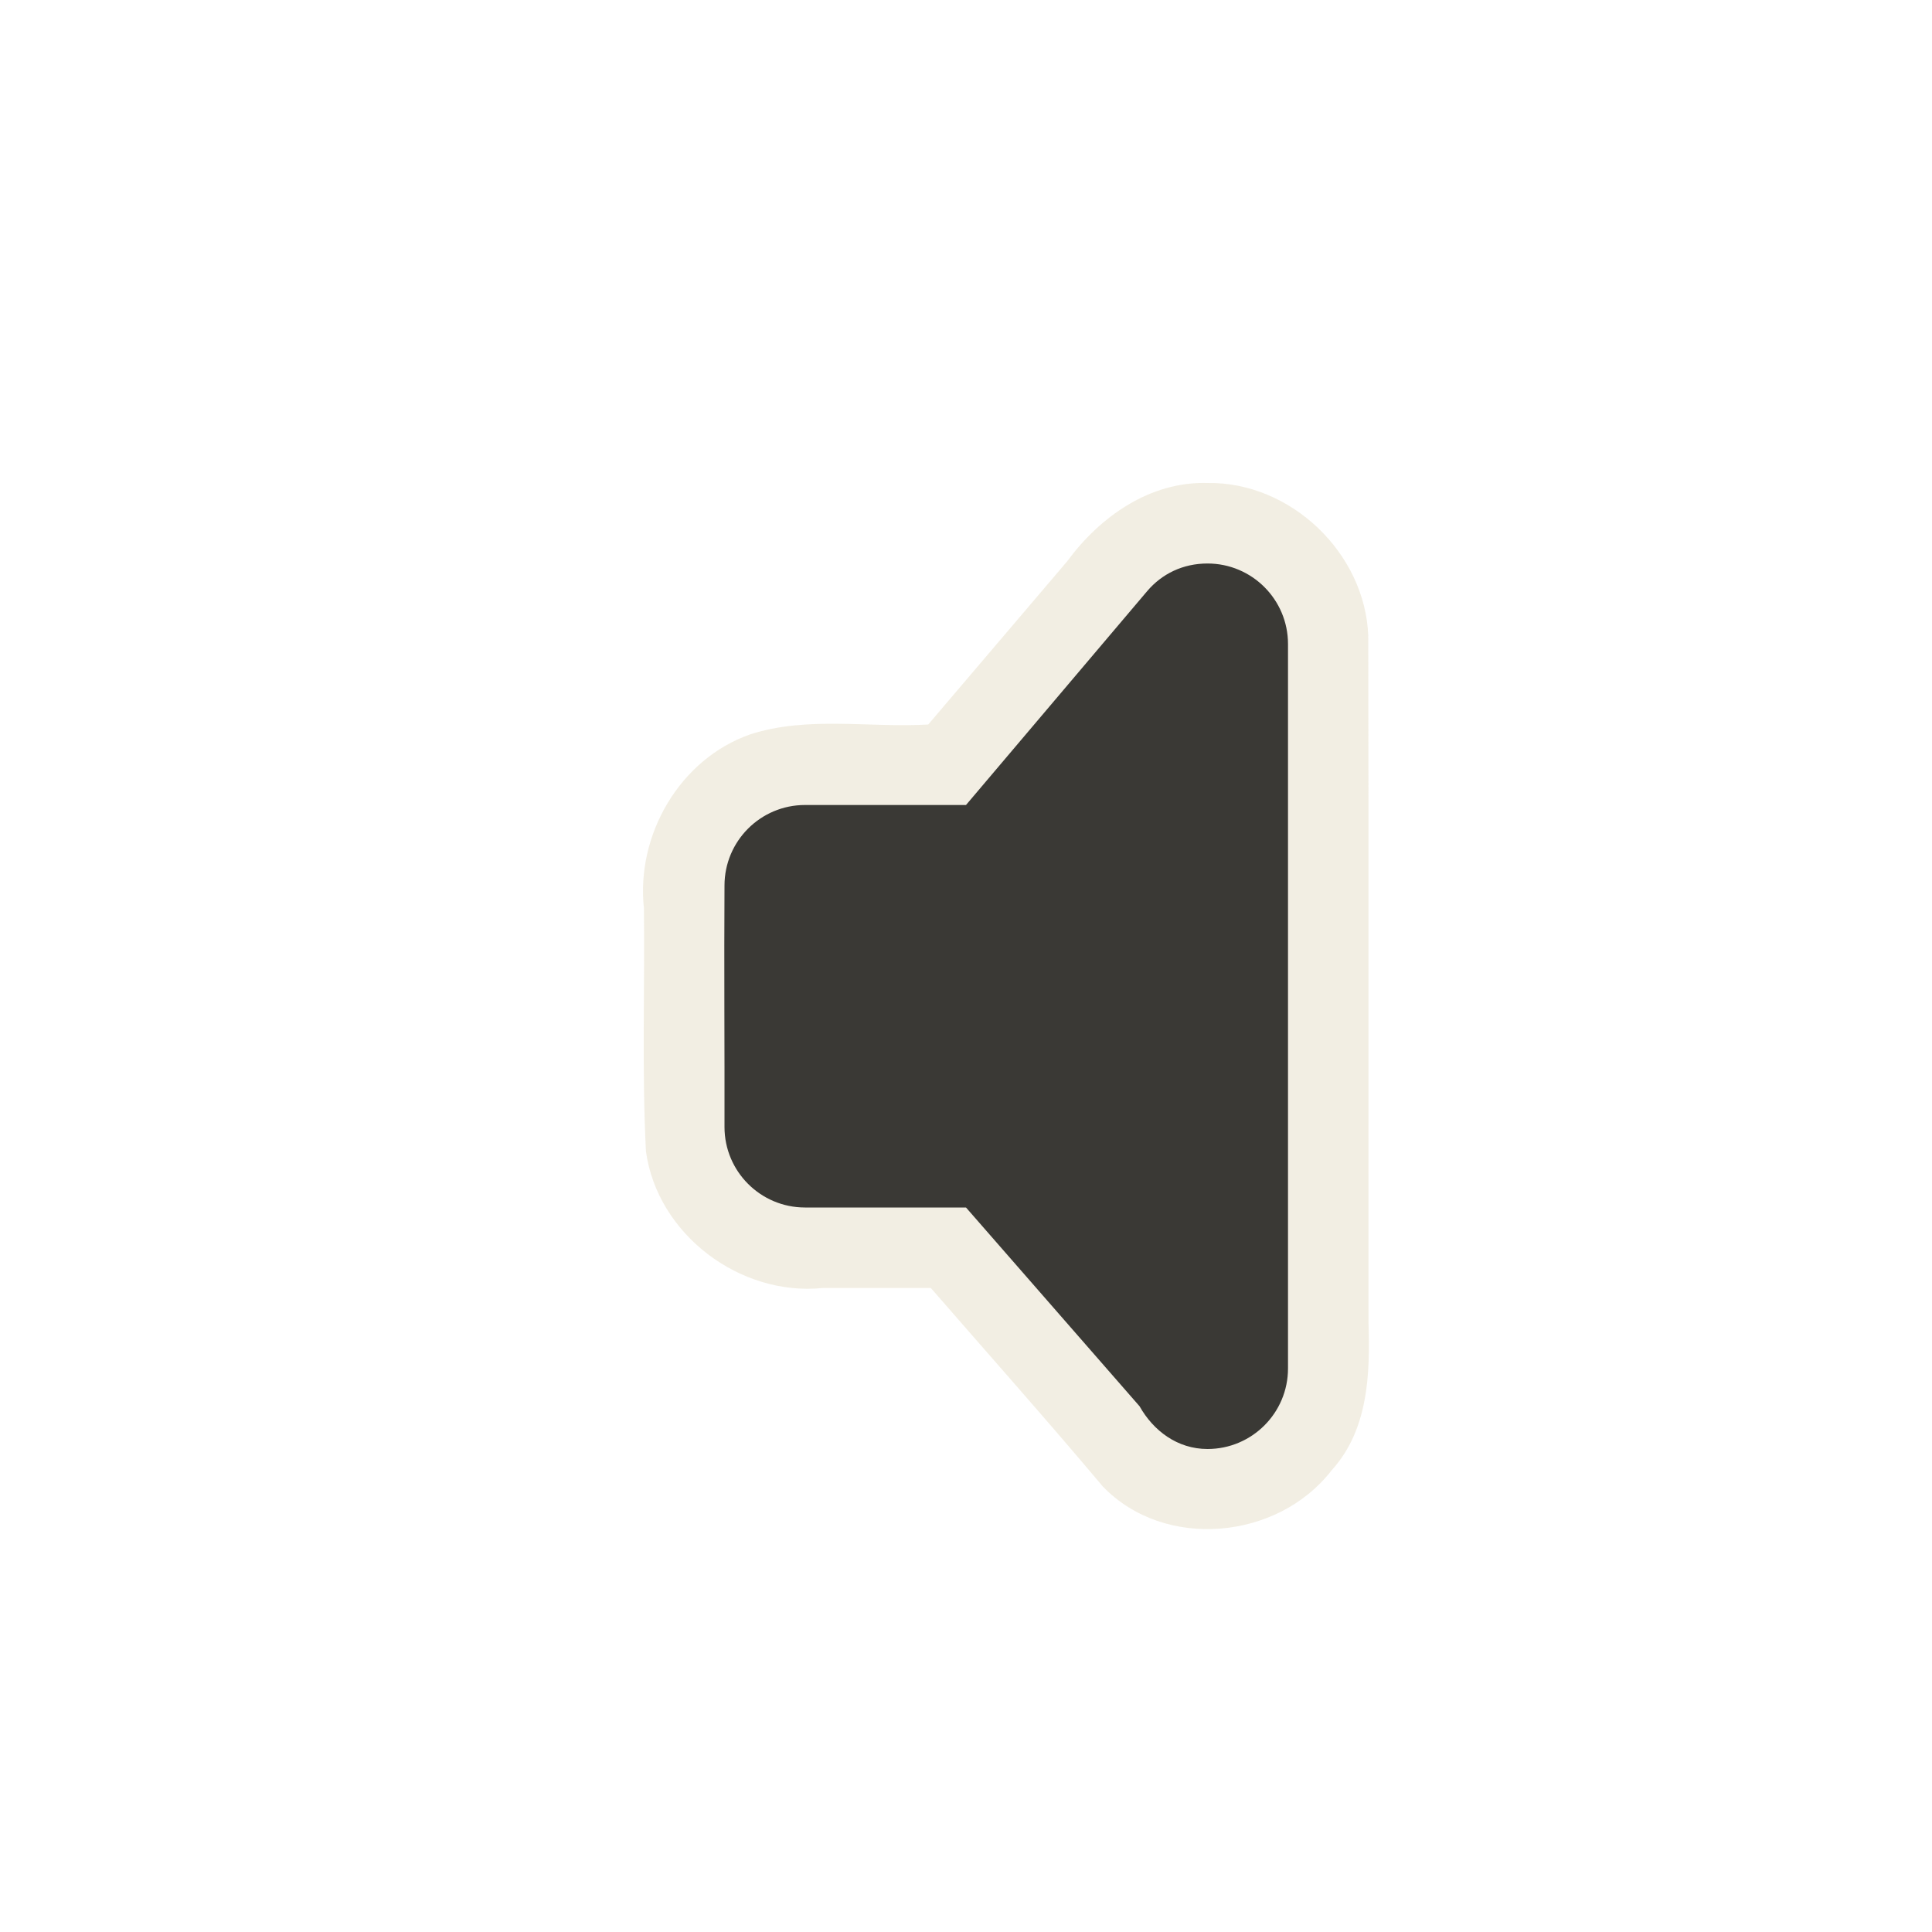
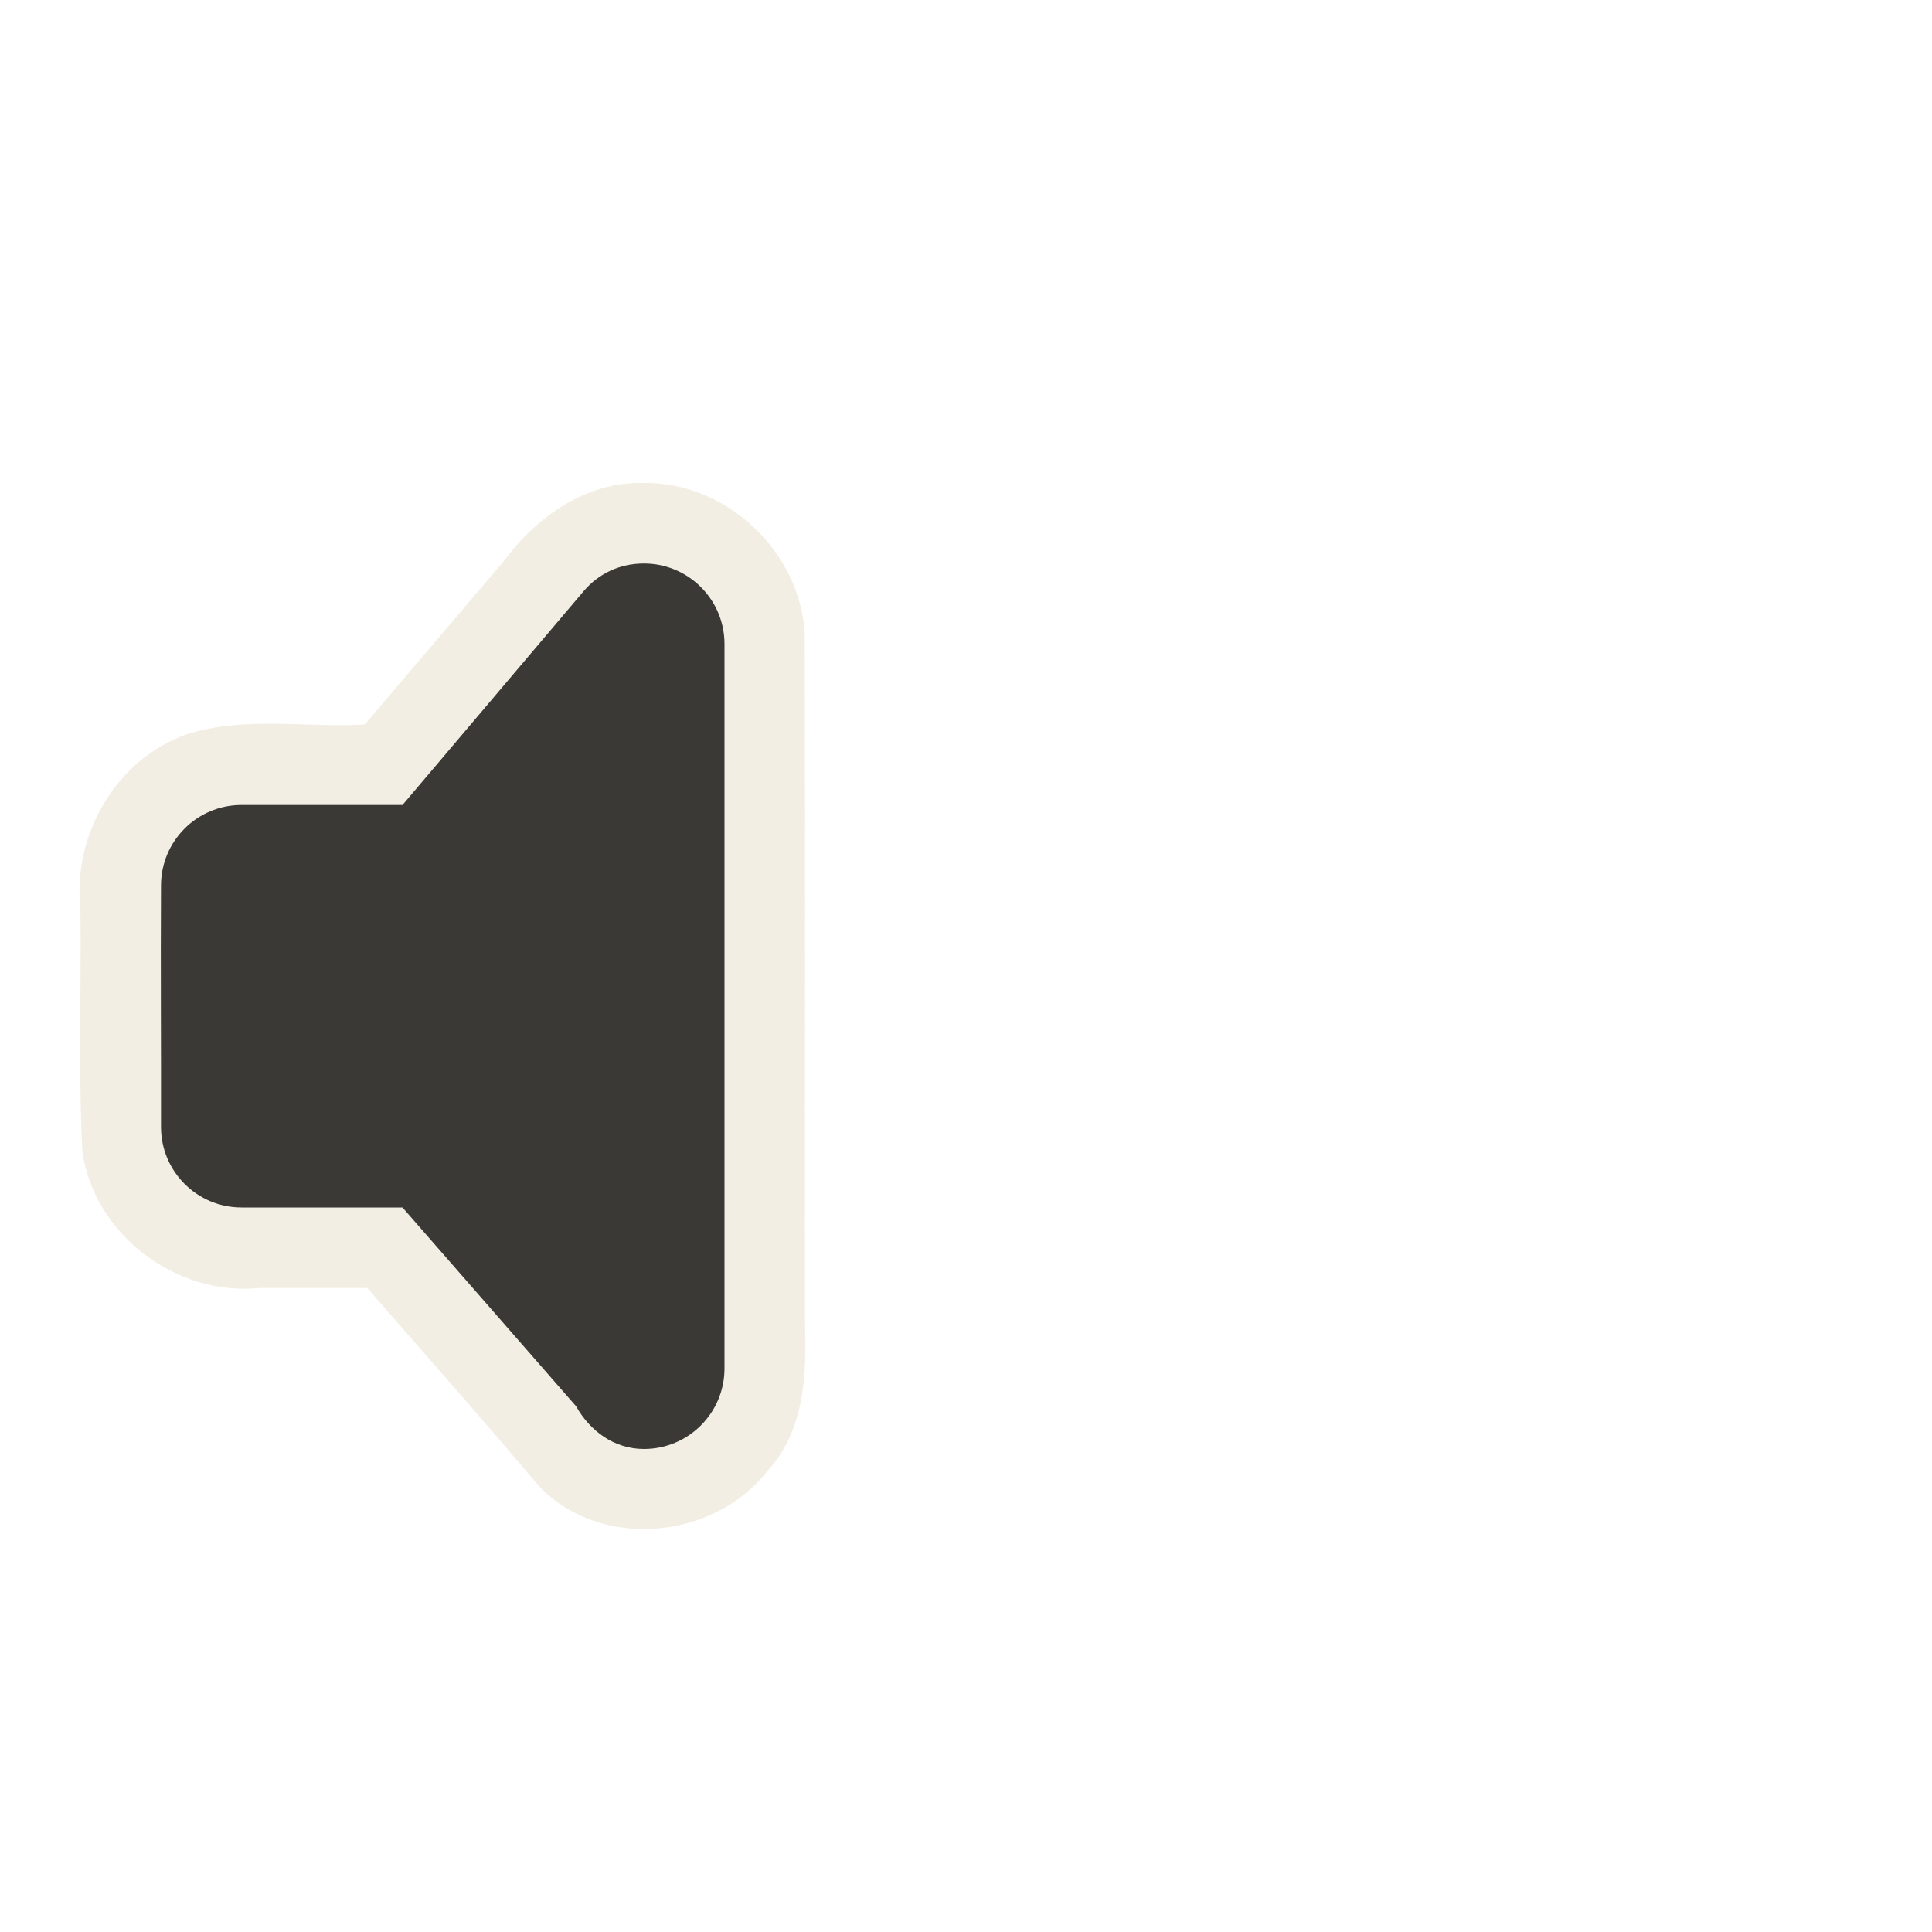
<svg xmlns="http://www.w3.org/2000/svg" version="1.0" width="24" height="24" id="svg3233">
  <defs id="defs3235">
    </defs>
-   <path d="M 15,6 C 14.282,5.979 13.663,6.42 13.254,6.976 12.68,7.651 12.105,8.325 11.531,9 10.795,9.043 10.031,8.892 9.318,9.123 8.443,9.43 7.9,10.372 7.999,11.283 c 0.011,1.006 -0.026,2.014 0.025,3.018 0.141,1.033 1.169,1.805 2.198,1.699 0.447,0 0.894,0 1.341,0 0.713,0.82 1.437,1.634 2.136,2.465 0.77,0.8 2.175,0.663 2.841,-0.198 C 16.998,17.765 17.021,17.071 17,16.431 16.998,13.587 17.003,10.742 16.997,7.898 16.958,6.868 16.032,5.984 15,6 z" id="path3228" style="opacity:0.6;fill:#eae3d0;fill-opacity:1;fill-rule:evenodd;stroke:none;stroke-width:1.7;marker:none;visibility:visible;display:inline;overflow:visible;enable-background:accumulate" />
-   <path d="M 15,7 C 14.695,7 14.433,7.128 14.25,7.344 L 12,10 c 0,0 -2,0 -2,0 -0.552,0 -1,0.448 -1,1 -0.006,0.996 0.002,2.015 0,3 0,0.552 0.448,1 1,1 l 2,0 2.156,2.469 C 14.328,17.774 14.626,18 15,18 c 0.552,0 1,-0.448 1,-1 L 16,8 C 16,7.448 15.552,7 15,7 z" id="rect3180" style="fill:#3a3935;fill-opacity:1;fill-rule:evenodd;stroke:none;stroke-width:1.7;marker:none;visibility:visible;display:inline;overflow:visible;enable-background:accumulate" />
+   <path style="opacity:0.6;fill:#eae3d0;fill-opacity:1;fill-rule:evenodd;stroke:none;stroke-width:1.7;marker:none;visibility:visible;display:inline;overflow:visible;enable-background:accumulate" id="path3228" d="M 8,6 C 7.282,5.979 6.663,6.42 6.254,6.976 5.68,7.651 5.105,8.325 4.531,9 3.795,9.043 3.031,8.892 2.318,9.123 1.443,9.43 0.9,10.372 0.999,11.283 1.01,12.289 0.973,13.298 1.023,14.301 1.165,15.335 2.192,16.106 3.221,16 3.668,16 4.115,16 4.562,16 5.276,16.82 5.999,17.634 6.698,18.465 7.468,19.264 8.874,19.127 9.539,18.266 9.998,17.765 10.021,17.071 10,16.431 9.998,13.587 10.004,10.742 9.997,7.898 9.958,6.868 9.032,5.984 8,6 z" />
+   <path style="fill:#3a3935;fill-opacity:1;fill-rule:evenodd;stroke:none;stroke-width:1.7;marker:none;visibility:visible;display:inline;overflow:visible;enable-background:accumulate" id="rect3180" d="M 8,7 C 7.695,7 7.433,7.128 7.25,7.344 L 5,10 c 0,0 -2,0 -2,0 -0.552,0 -1,0.448 -1,1 -0.006,0.996 0.002,2.015 0,3 0,0.552 0.448,1 1,1 l 2,0 2.156,2.469 C 7.328,17.774 7.626,18 8,18 8.552,18 9,17.552 9,17 L 9,8 C 9,7.448 8.552,7 8,7 z" />
</svg>
